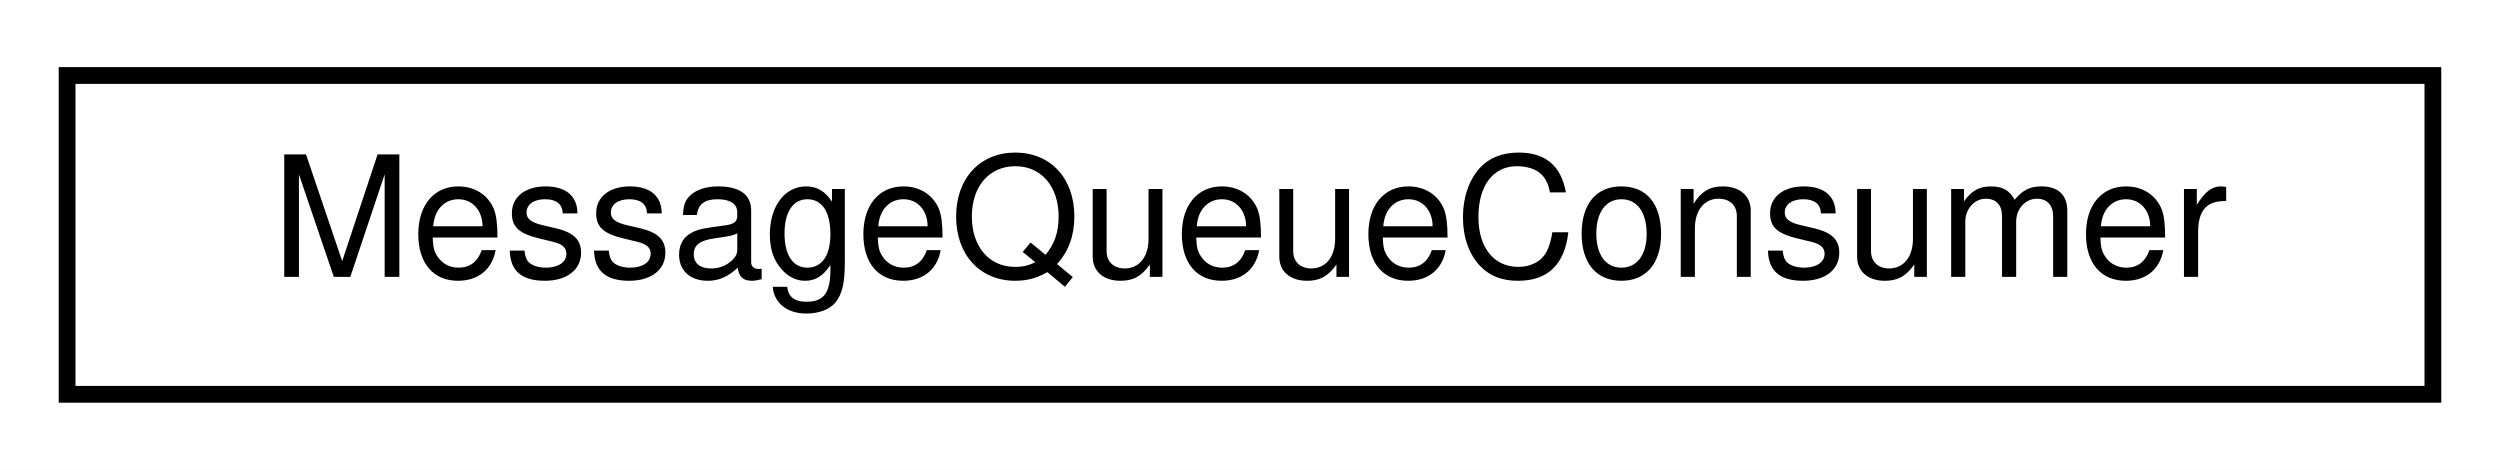
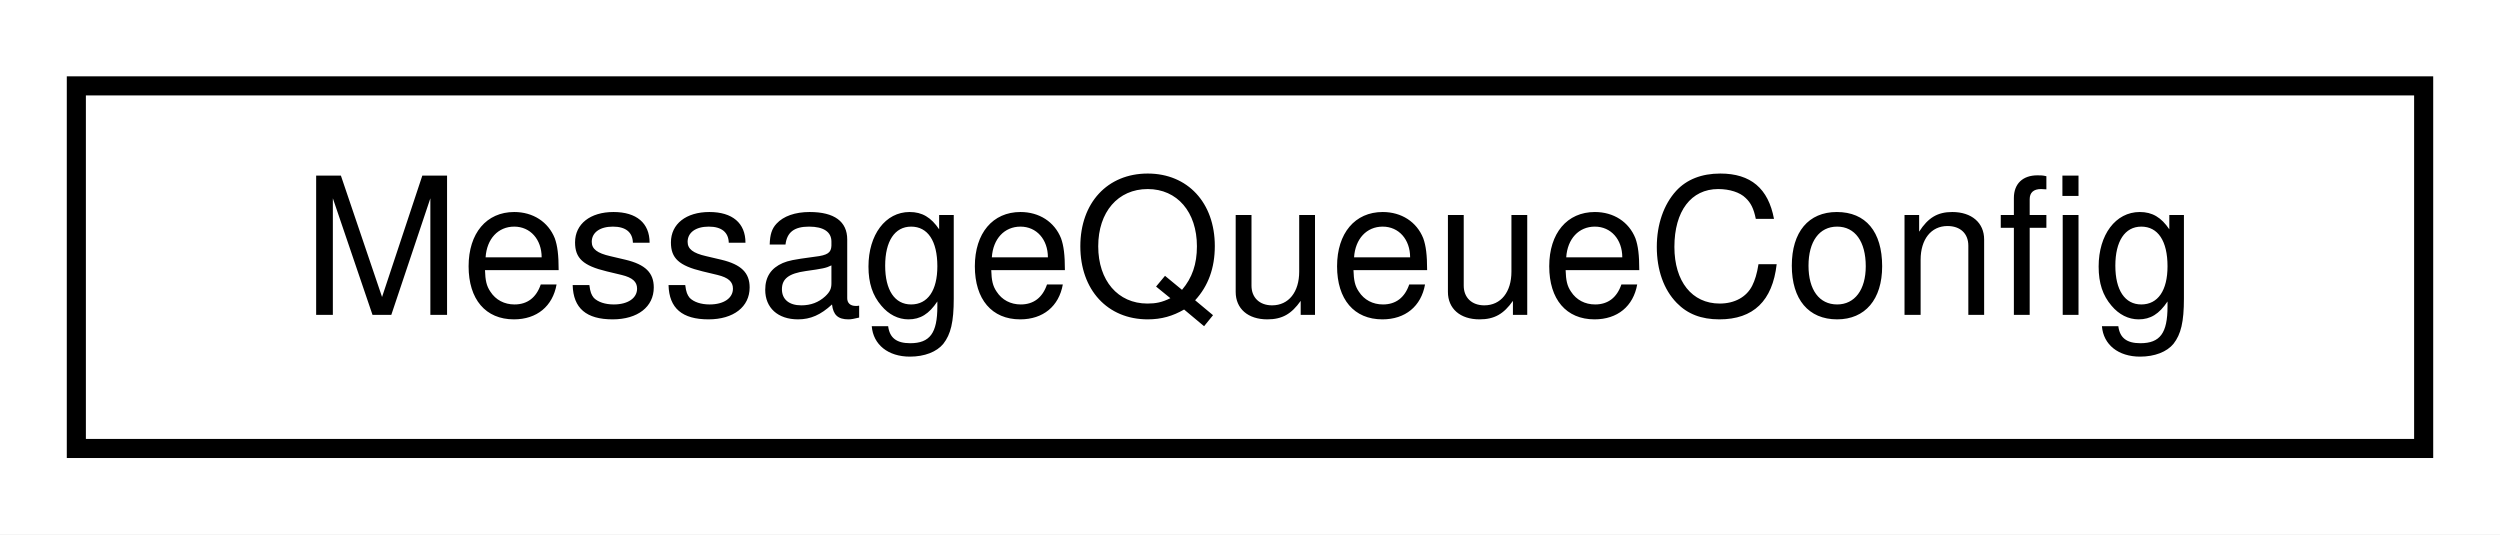
- <svg xmlns="http://www.w3.org/2000/svg" xmlns:xlink="http://www.w3.org/1999/xlink" width="149pt" height="28pt" viewBox="0.00 0.00 149.00 28.00">
+ <svg xmlns="http://www.w3.org/2000/svg" xmlns:xlink="http://www.w3.org/1999/xlink" width="131pt" height="28pt" viewBox="0.00 0.00 131.00 28.00">
  <g id="graph0" class="graph" transform="scale(1 1) rotate(0) translate(4 24)">
-     <polygon fill="white" stroke="transparent" points="-4,4 -4,-24 145,-24 145,4 -4,4" />
+     <polygon fill="white" stroke="transparent" points="-4,4 -4,-24 127,-24 127,4 -4,4" />
    <g id="node1" class="node">
      <g id="a_node1">
-         <a xlink:href="classMessageQueueConsumer.html" target="_top" xlink:title="Consumes messages from a POSIX message queue and dispatches them to a RequestExecutor.">
-           <polygon fill="white" stroke="black" points="0,-0.5 0,-19.5 141,-19.5 141,-0.5 0,-0.5" />
-           <text text-anchor="middle" x="70.5" y="-7.5" font-family="Helvetica,sans-Serif" font-size="10.00">MessageQueueConsumer</text>
+         <a xlink:href="structMessageQueueConfig.html" target="_top" xlink:title="Holds constant configuration for the POSIX message queue consumer.">
+           <polygon fill="white" stroke="black" points="0,-0.5 0,-19.5 123,-19.5 123,-0.5 0,-0.5" />
+           <text text-anchor="middle" x="61.5" y="-7.5" font-family="Helvetica,sans-Serif" font-size="10.00">MessageQueueConfig</text>
        </a>
      </g>
    </g>
  </g>
</svg>
